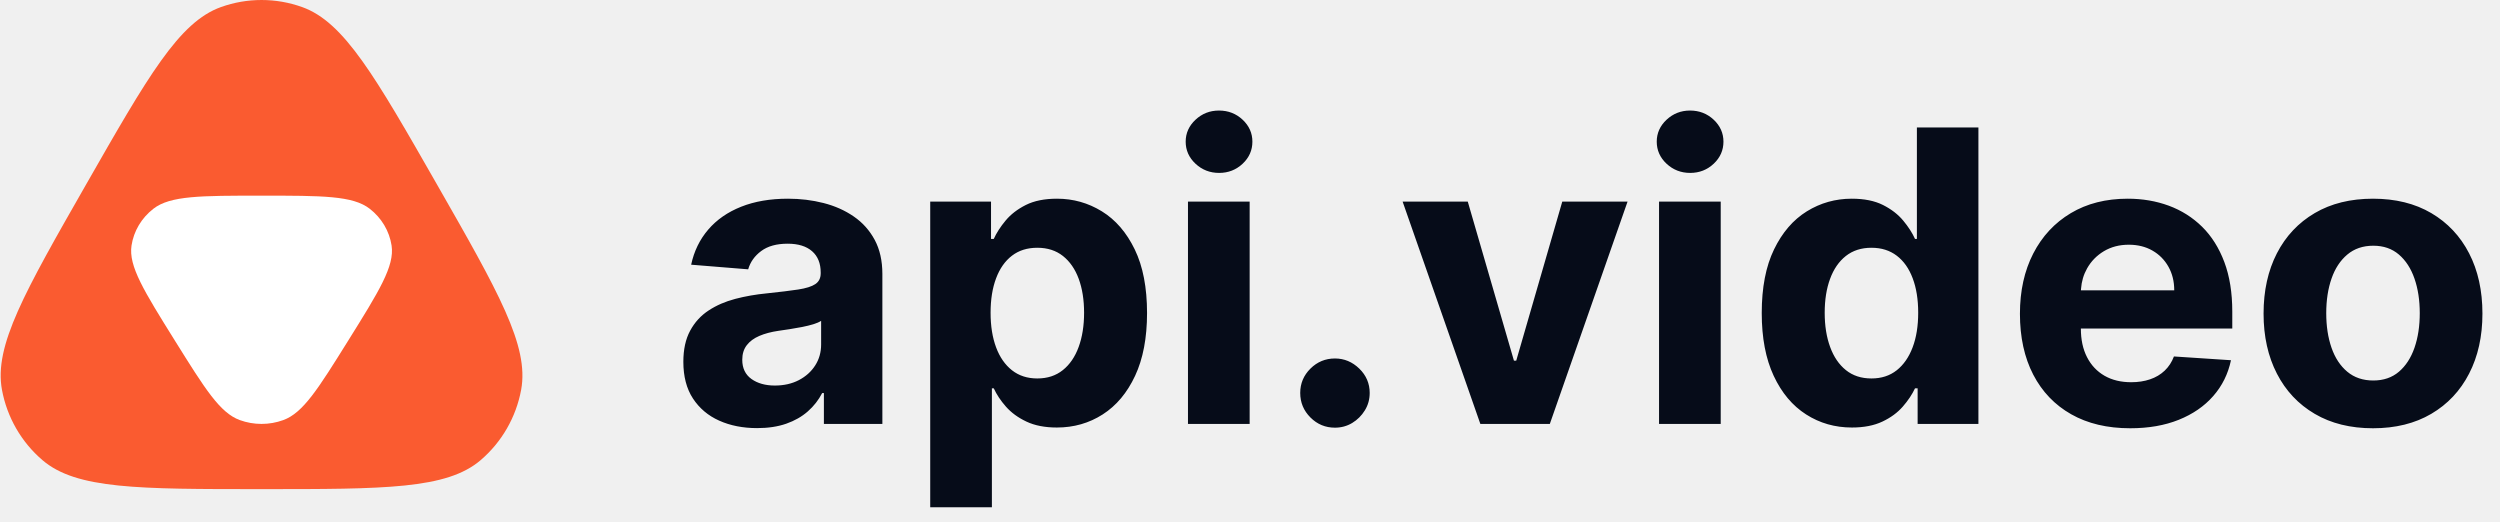
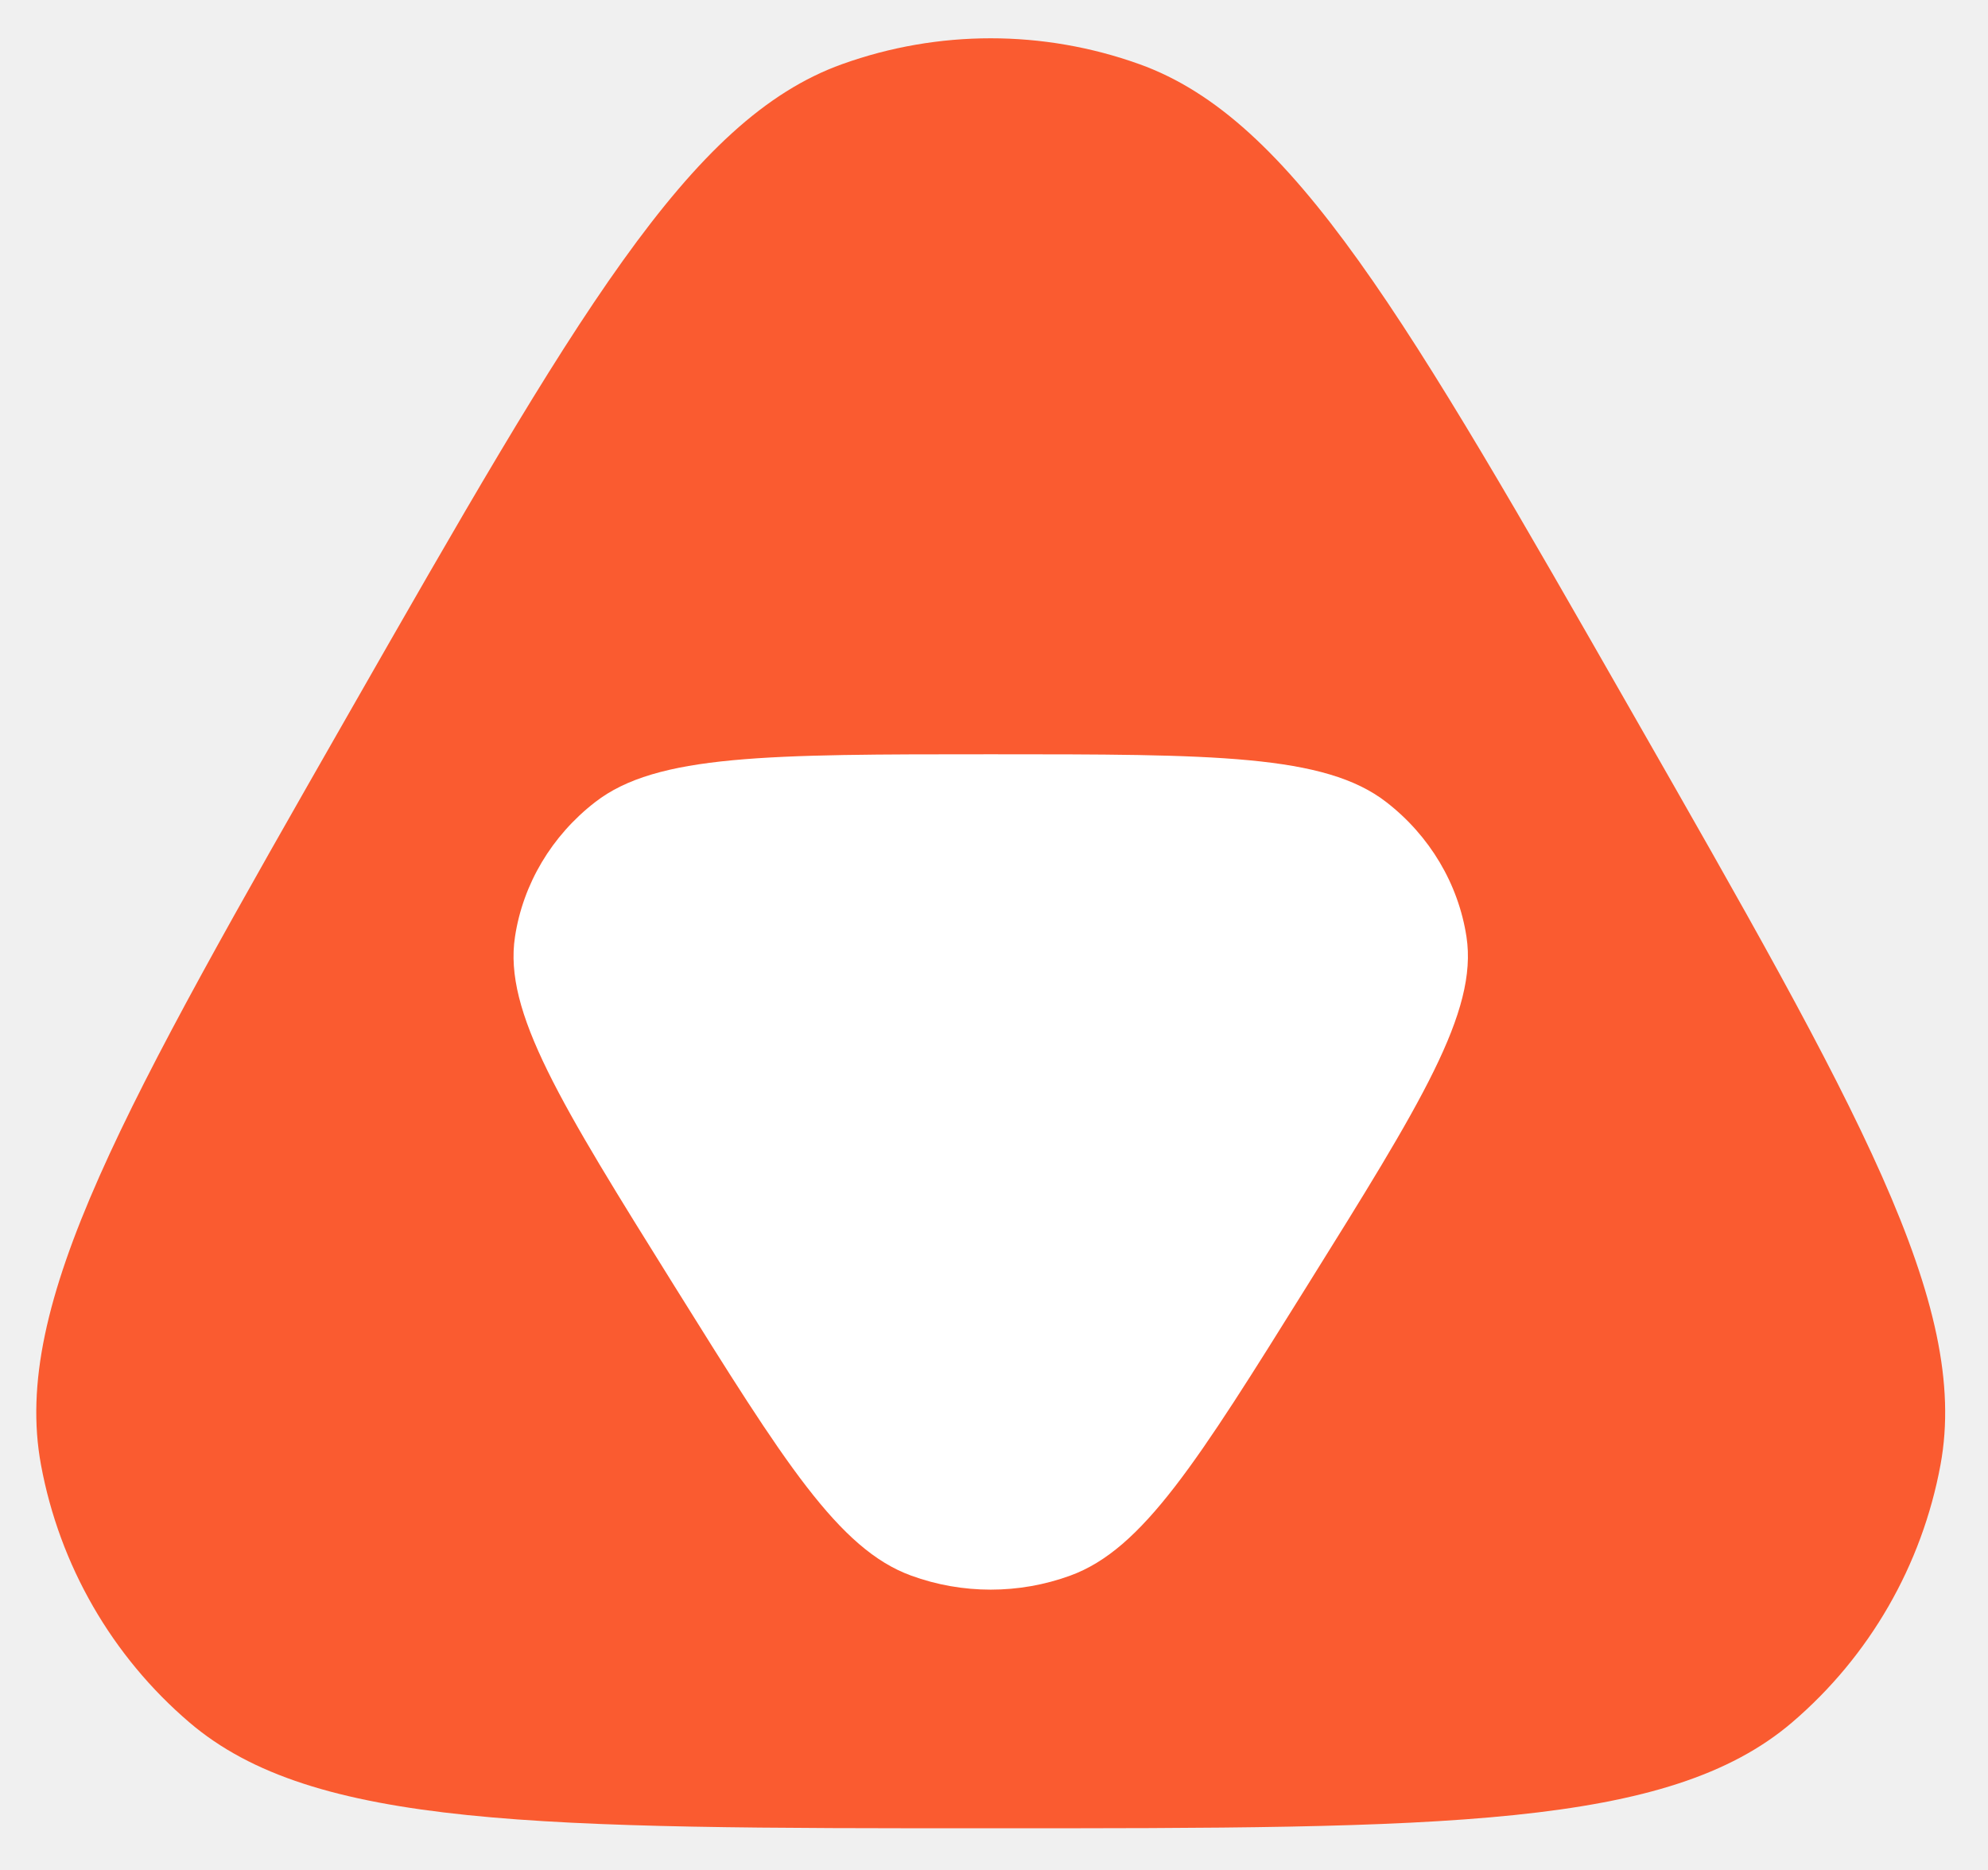
- <svg xmlns="http://www.w3.org/2000/svg" width="115" height="24" viewBox="0 0 115 24" fill="none">
+ <svg xmlns="http://www.w3.org/2000/svg" viewBox="-0.425 -0.481 24.995 23.500" fill="none">
  <g clip-path="url(#clip0_101_2)">
    <path d="M3.96 8.487C6.807 3.507 8.231 1.017 10.164 0.325C11.371 -0.108 12.691 -0.108 13.899 0.325C15.832 1.017 17.255 3.507 20.102 8.487C22.931 13.435 24.345 15.909 23.973 17.93C23.74 19.193 23.081 20.337 22.107 21.169C20.549 22.5 17.71 22.5 12.031 22.5C6.353 22.5 3.513 22.5 1.956 21.169C0.982 20.337 0.323 19.193 0.09 17.93C-0.283 15.909 1.132 13.435 3.96 8.487Z" fill="#FA5B30" />
    <path d="M16.007 15.685C14.632 17.89 13.944 18.992 13.031 19.324C12.387 19.559 11.675 19.559 11.031 19.324C10.118 18.992 9.431 17.89 8.055 15.685C6.622 13.387 5.905 12.238 6.05 11.294C6.151 10.63 6.511 10.025 7.057 9.602C7.831 9 9.231 9 12.031 9C14.832 9 16.232 9 17.006 9.602C17.552 10.025 17.911 10.63 18.013 11.294C18.157 12.238 17.441 13.387 16.007 15.685Z" fill="white" />
-     <path d="M34.829 19.693C35.335 19.693 35.782 19.625 36.168 19.49C36.554 19.355 36.885 19.166 37.16 18.924C37.435 18.682 37.655 18.401 37.819 18.082H37.899V19.5H40.589V12.602C40.589 11.994 40.471 11.471 40.236 11.034C40.001 10.597 39.68 10.238 39.274 9.959C38.868 9.679 38.404 9.472 37.882 9.339C37.361 9.206 36.816 9.14 36.248 9.14C35.431 9.14 34.713 9.263 34.094 9.509C33.474 9.755 32.969 10.106 32.579 10.561C32.188 11.016 31.926 11.554 31.793 12.176L34.416 12.389C34.514 12.052 34.714 11.771 35.016 11.547C35.318 11.322 35.724 11.21 36.234 11.21C36.718 11.21 37.092 11.326 37.356 11.556C37.62 11.787 37.752 12.114 37.752 12.535V12.575C37.752 12.793 37.67 12.957 37.506 13.068C37.342 13.179 37.078 13.262 36.714 13.318C36.35 13.373 35.87 13.432 35.276 13.494C34.769 13.543 34.287 13.627 33.827 13.747C33.368 13.867 32.958 14.045 32.599 14.28C32.239 14.515 31.955 14.826 31.747 15.212C31.538 15.598 31.434 16.075 31.434 16.643C31.434 17.318 31.581 17.881 31.876 18.331C32.172 18.782 32.574 19.122 33.085 19.35C33.595 19.579 34.177 19.693 34.829 19.693ZM35.642 17.735C35.207 17.735 34.848 17.634 34.566 17.433C34.285 17.231 34.144 16.936 34.144 16.55C34.144 16.284 34.212 16.061 34.35 15.881C34.488 15.701 34.681 15.558 34.929 15.452C35.178 15.345 35.469 15.268 35.801 15.219C35.957 15.197 36.13 15.171 36.321 15.142C36.512 15.113 36.703 15.08 36.894 15.042C37.084 15.005 37.256 14.962 37.41 14.916C37.563 14.869 37.684 14.817 37.772 14.759V15.845C37.772 16.204 37.681 16.526 37.499 16.81C37.317 17.094 37.067 17.319 36.747 17.486C36.427 17.652 36.059 17.735 35.642 17.735ZM45.627 23.335V17.862H45.713C45.842 18.146 46.028 18.427 46.272 18.704C46.517 18.982 46.831 19.212 47.215 19.393C47.599 19.575 48.066 19.666 48.616 19.666C49.393 19.666 50.096 19.466 50.724 19.064C51.352 18.662 51.849 18.07 52.215 17.286C52.581 16.503 52.764 15.54 52.764 14.4C52.764 13.228 52.576 12.252 52.198 11.473C51.821 10.694 51.317 10.111 50.687 9.722C50.057 9.334 49.369 9.14 48.623 9.14C48.05 9.14 47.572 9.236 47.188 9.429C46.804 9.622 46.493 9.862 46.256 10.148C46.018 10.435 45.837 10.715 45.713 10.991H45.587V9.273H42.79V23.335H45.627ZM47.717 17.409C47.26 17.409 46.872 17.284 46.552 17.033C46.233 16.782 45.988 16.43 45.82 15.978C45.651 15.525 45.567 14.995 45.567 14.386C45.567 13.778 45.651 13.25 45.82 12.802C45.988 12.353 46.231 12.007 46.549 11.763C46.866 11.519 47.256 11.397 47.717 11.397C48.183 11.397 48.576 11.523 48.896 11.776C49.215 12.029 49.457 12.38 49.622 12.828C49.786 13.277 49.868 13.796 49.868 14.386C49.868 14.981 49.785 15.506 49.618 15.961C49.452 16.416 49.209 16.771 48.889 17.026C48.57 17.282 48.179 17.409 47.717 17.409ZM56.079 7.954C56.501 7.954 56.861 7.813 57.161 7.532C57.461 7.25 57.61 6.911 57.61 6.516C57.61 6.126 57.461 5.789 57.161 5.507C56.861 5.226 56.498 5.085 56.072 5.085C55.655 5.085 55.295 5.226 54.994 5.507C54.692 5.789 54.541 6.126 54.541 6.516C54.541 6.911 54.692 7.25 54.994 7.532C55.295 7.813 55.657 7.954 56.079 7.954ZM57.484 19.5V9.273H54.647V19.5H57.484ZM61.408 19.673C61.697 19.673 61.961 19.601 62.201 19.457C62.44 19.312 62.635 19.119 62.783 18.877C62.932 18.636 63.006 18.368 63.006 18.075C63.006 17.64 62.846 17.267 62.527 16.956C62.207 16.646 61.834 16.49 61.408 16.49C60.969 16.49 60.593 16.646 60.28 16.956C59.967 17.267 59.81 17.64 59.81 18.075C59.81 18.515 59.967 18.891 60.28 19.204C60.593 19.517 60.969 19.673 61.408 19.673ZM71.292 19.5L74.868 9.273H71.865L69.747 16.59H69.641L67.517 9.273H64.52L68.096 19.5H71.292ZM77.748 7.954C78.17 7.954 78.53 7.813 78.83 7.532C79.129 7.25 79.279 6.911 79.279 6.516C79.279 6.126 79.129 5.789 78.83 5.507C78.53 5.226 78.167 5.085 77.741 5.085C77.324 5.085 76.964 5.226 76.662 5.507C76.361 5.789 76.21 6.126 76.21 6.516C76.21 6.911 76.361 7.25 76.662 7.532C76.964 7.813 77.326 7.954 77.748 7.954ZM79.153 19.5V9.273H76.316V19.5H79.153ZM85.188 19.666C85.738 19.666 86.206 19.575 86.59 19.393C86.974 19.212 87.286 18.982 87.528 18.704C87.77 18.427 87.958 18.146 88.091 17.862H88.211V19.5H91.007V5.864H88.177V10.991H88.091C87.967 10.715 87.786 10.435 87.548 10.148C87.311 9.862 87 9.622 86.616 9.429C86.232 9.236 85.754 9.14 85.181 9.14C84.431 9.14 83.742 9.334 83.114 9.722C82.486 10.111 81.983 10.694 81.606 11.473C81.228 12.252 81.04 13.228 81.04 14.4C81.04 15.54 81.223 16.503 81.589 17.286C81.955 18.07 82.452 18.662 83.081 19.064C83.709 19.466 84.411 19.666 85.188 19.666ZM86.087 17.409C85.621 17.409 85.229 17.282 84.912 17.026C84.594 16.771 84.352 16.416 84.186 15.961C84.019 15.506 83.936 14.981 83.936 14.386C83.936 13.796 84.018 13.277 84.183 12.828C84.347 12.38 84.589 12.029 84.908 11.776C85.228 11.523 85.621 11.397 86.087 11.397C86.544 11.397 86.932 11.519 87.252 11.763C87.572 12.007 87.816 12.353 87.984 12.802C88.153 13.25 88.237 13.778 88.237 14.386C88.237 14.995 88.152 15.525 87.981 15.978C87.81 16.43 87.566 16.782 87.249 17.033C86.931 17.284 86.544 17.409 86.087 17.409ZM97.991 19.7C98.834 19.7 99.579 19.57 100.225 19.31C100.87 19.05 101.399 18.687 101.809 18.218C102.22 17.75 102.492 17.201 102.625 16.57L100.001 16.397C99.904 16.655 99.762 16.872 99.575 17.05C99.389 17.227 99.165 17.36 98.903 17.449C98.641 17.538 98.352 17.582 98.037 17.582C97.562 17.582 97.152 17.483 96.805 17.283C96.459 17.083 96.192 16.799 96.003 16.43C95.814 16.062 95.72 15.625 95.72 15.119L95.72 15.112L102.685 15.112V14.333C102.685 13.463 102.563 12.703 102.319 12.053C102.074 11.402 101.734 10.862 101.297 10.431C100.859 10.001 100.349 9.678 99.765 9.462C99.181 9.247 98.552 9.14 97.877 9.14C96.874 9.14 96.001 9.361 95.257 9.805C94.514 10.249 93.938 10.868 93.529 11.663C93.121 12.458 92.917 13.381 92.917 14.433C92.917 15.512 93.121 16.445 93.529 17.233C93.938 18.021 94.52 18.629 95.277 19.057C96.034 19.486 96.939 19.7 97.991 19.7ZM95.727 13.288C95.752 12.946 95.845 12.632 96.006 12.346C96.193 12.015 96.451 11.751 96.782 11.553C97.113 11.356 97.493 11.257 97.924 11.257C98.337 11.257 98.7 11.347 99.013 11.527C99.326 11.706 99.571 11.954 99.748 12.269C99.926 12.584 100.015 12.946 100.015 13.354L95.723 13.354L95.727 13.288ZM109.158 19.7C110.192 19.7 111.086 19.479 111.838 19.037C112.59 18.596 113.171 17.979 113.579 17.186C113.988 16.394 114.192 15.474 114.192 14.426C114.192 13.37 113.988 12.445 113.579 11.653C113.171 10.861 112.59 10.244 111.838 9.802C111.086 9.36 110.192 9.14 109.158 9.14C108.124 9.14 107.23 9.36 106.478 9.802C105.726 10.244 105.145 10.861 104.737 11.653C104.329 12.445 104.124 13.37 104.124 14.426C104.124 15.474 104.329 16.394 104.737 17.186C105.145 17.979 105.726 18.596 106.478 19.037C107.23 19.479 108.124 19.7 109.158 19.7ZM109.171 17.503C108.696 17.503 108.298 17.368 107.976 17.1C107.654 16.831 107.412 16.464 107.25 15.998C107.088 15.532 107.007 15.001 107.007 14.406C107.007 13.812 107.088 13.281 107.25 12.815C107.412 12.349 107.654 11.98 107.976 11.71C108.298 11.439 108.696 11.303 109.171 11.303C109.642 11.303 110.035 11.439 110.35 11.71C110.665 11.98 110.904 12.349 111.066 12.815C111.228 13.281 111.309 13.812 111.309 14.406C111.309 15.001 111.228 15.532 111.066 15.998C110.904 16.464 110.665 16.831 110.35 17.1C110.035 17.368 109.642 17.503 109.171 17.503Z" fill="#060C19" />
  </g>
  <defs>
    <clipPath id="clip0_101_2">
      <rect width="115" height="24" fill="white" />
    </clipPath>
  </defs>
</svg>
